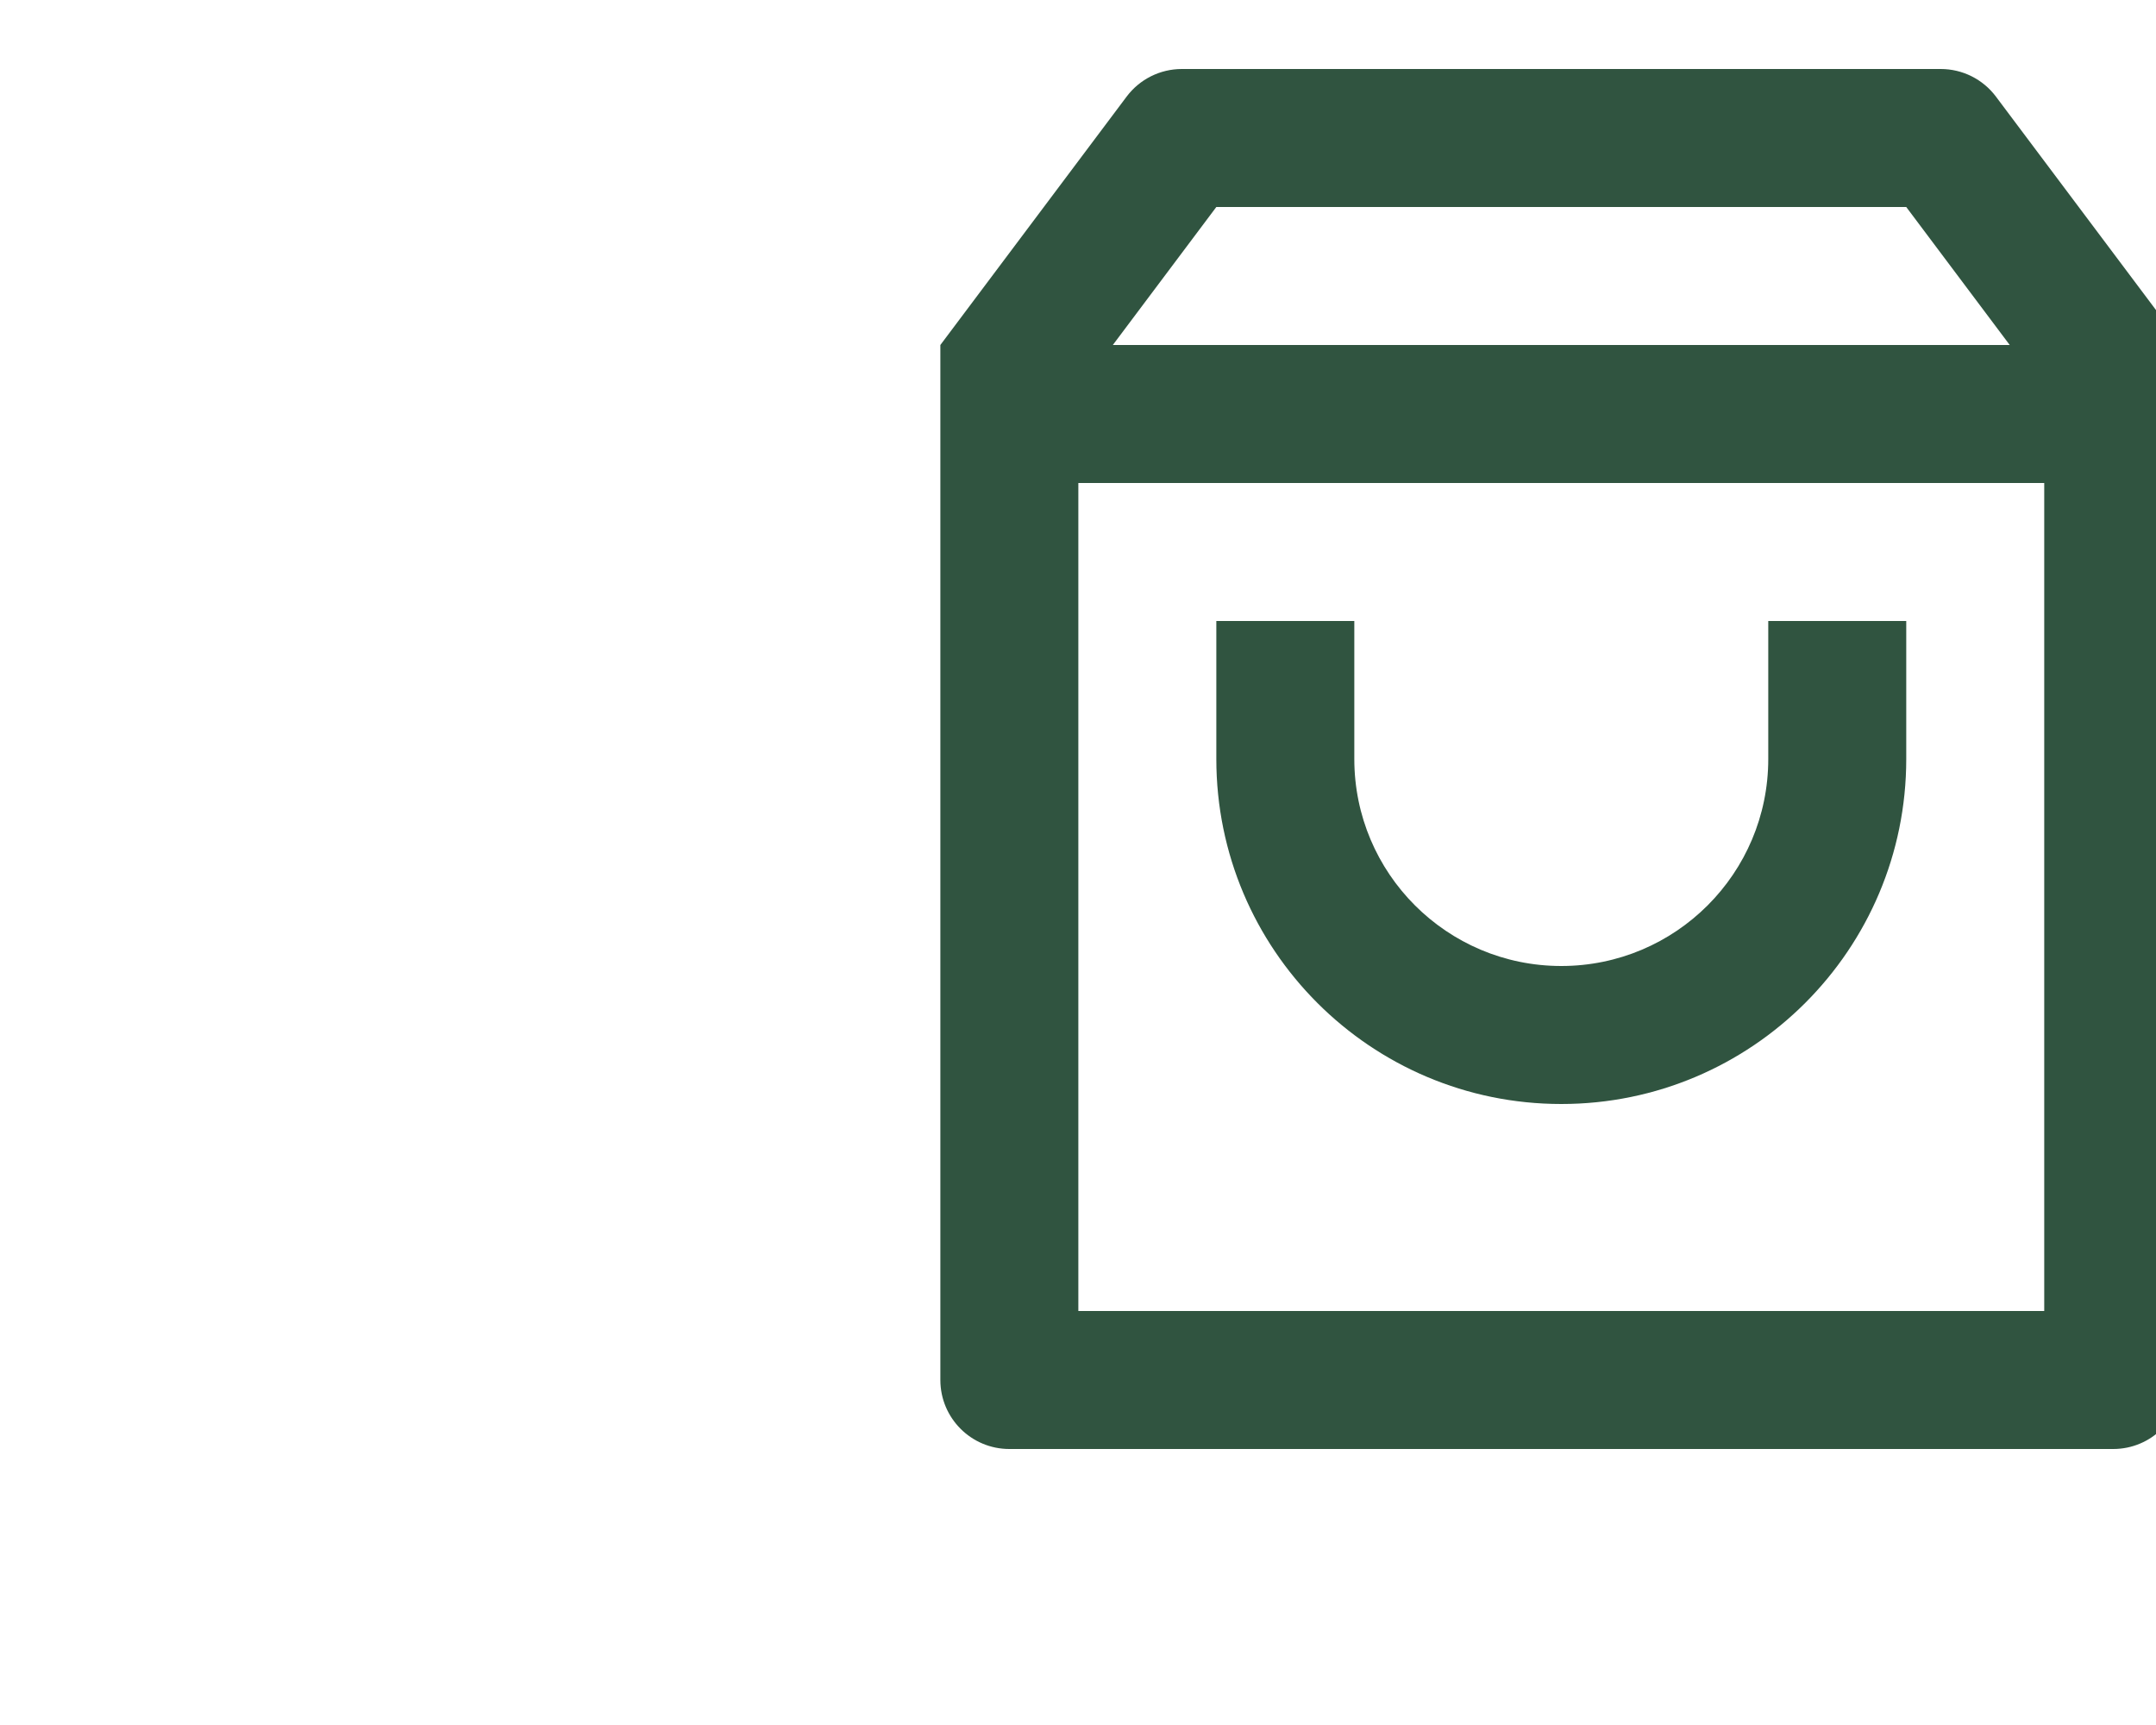
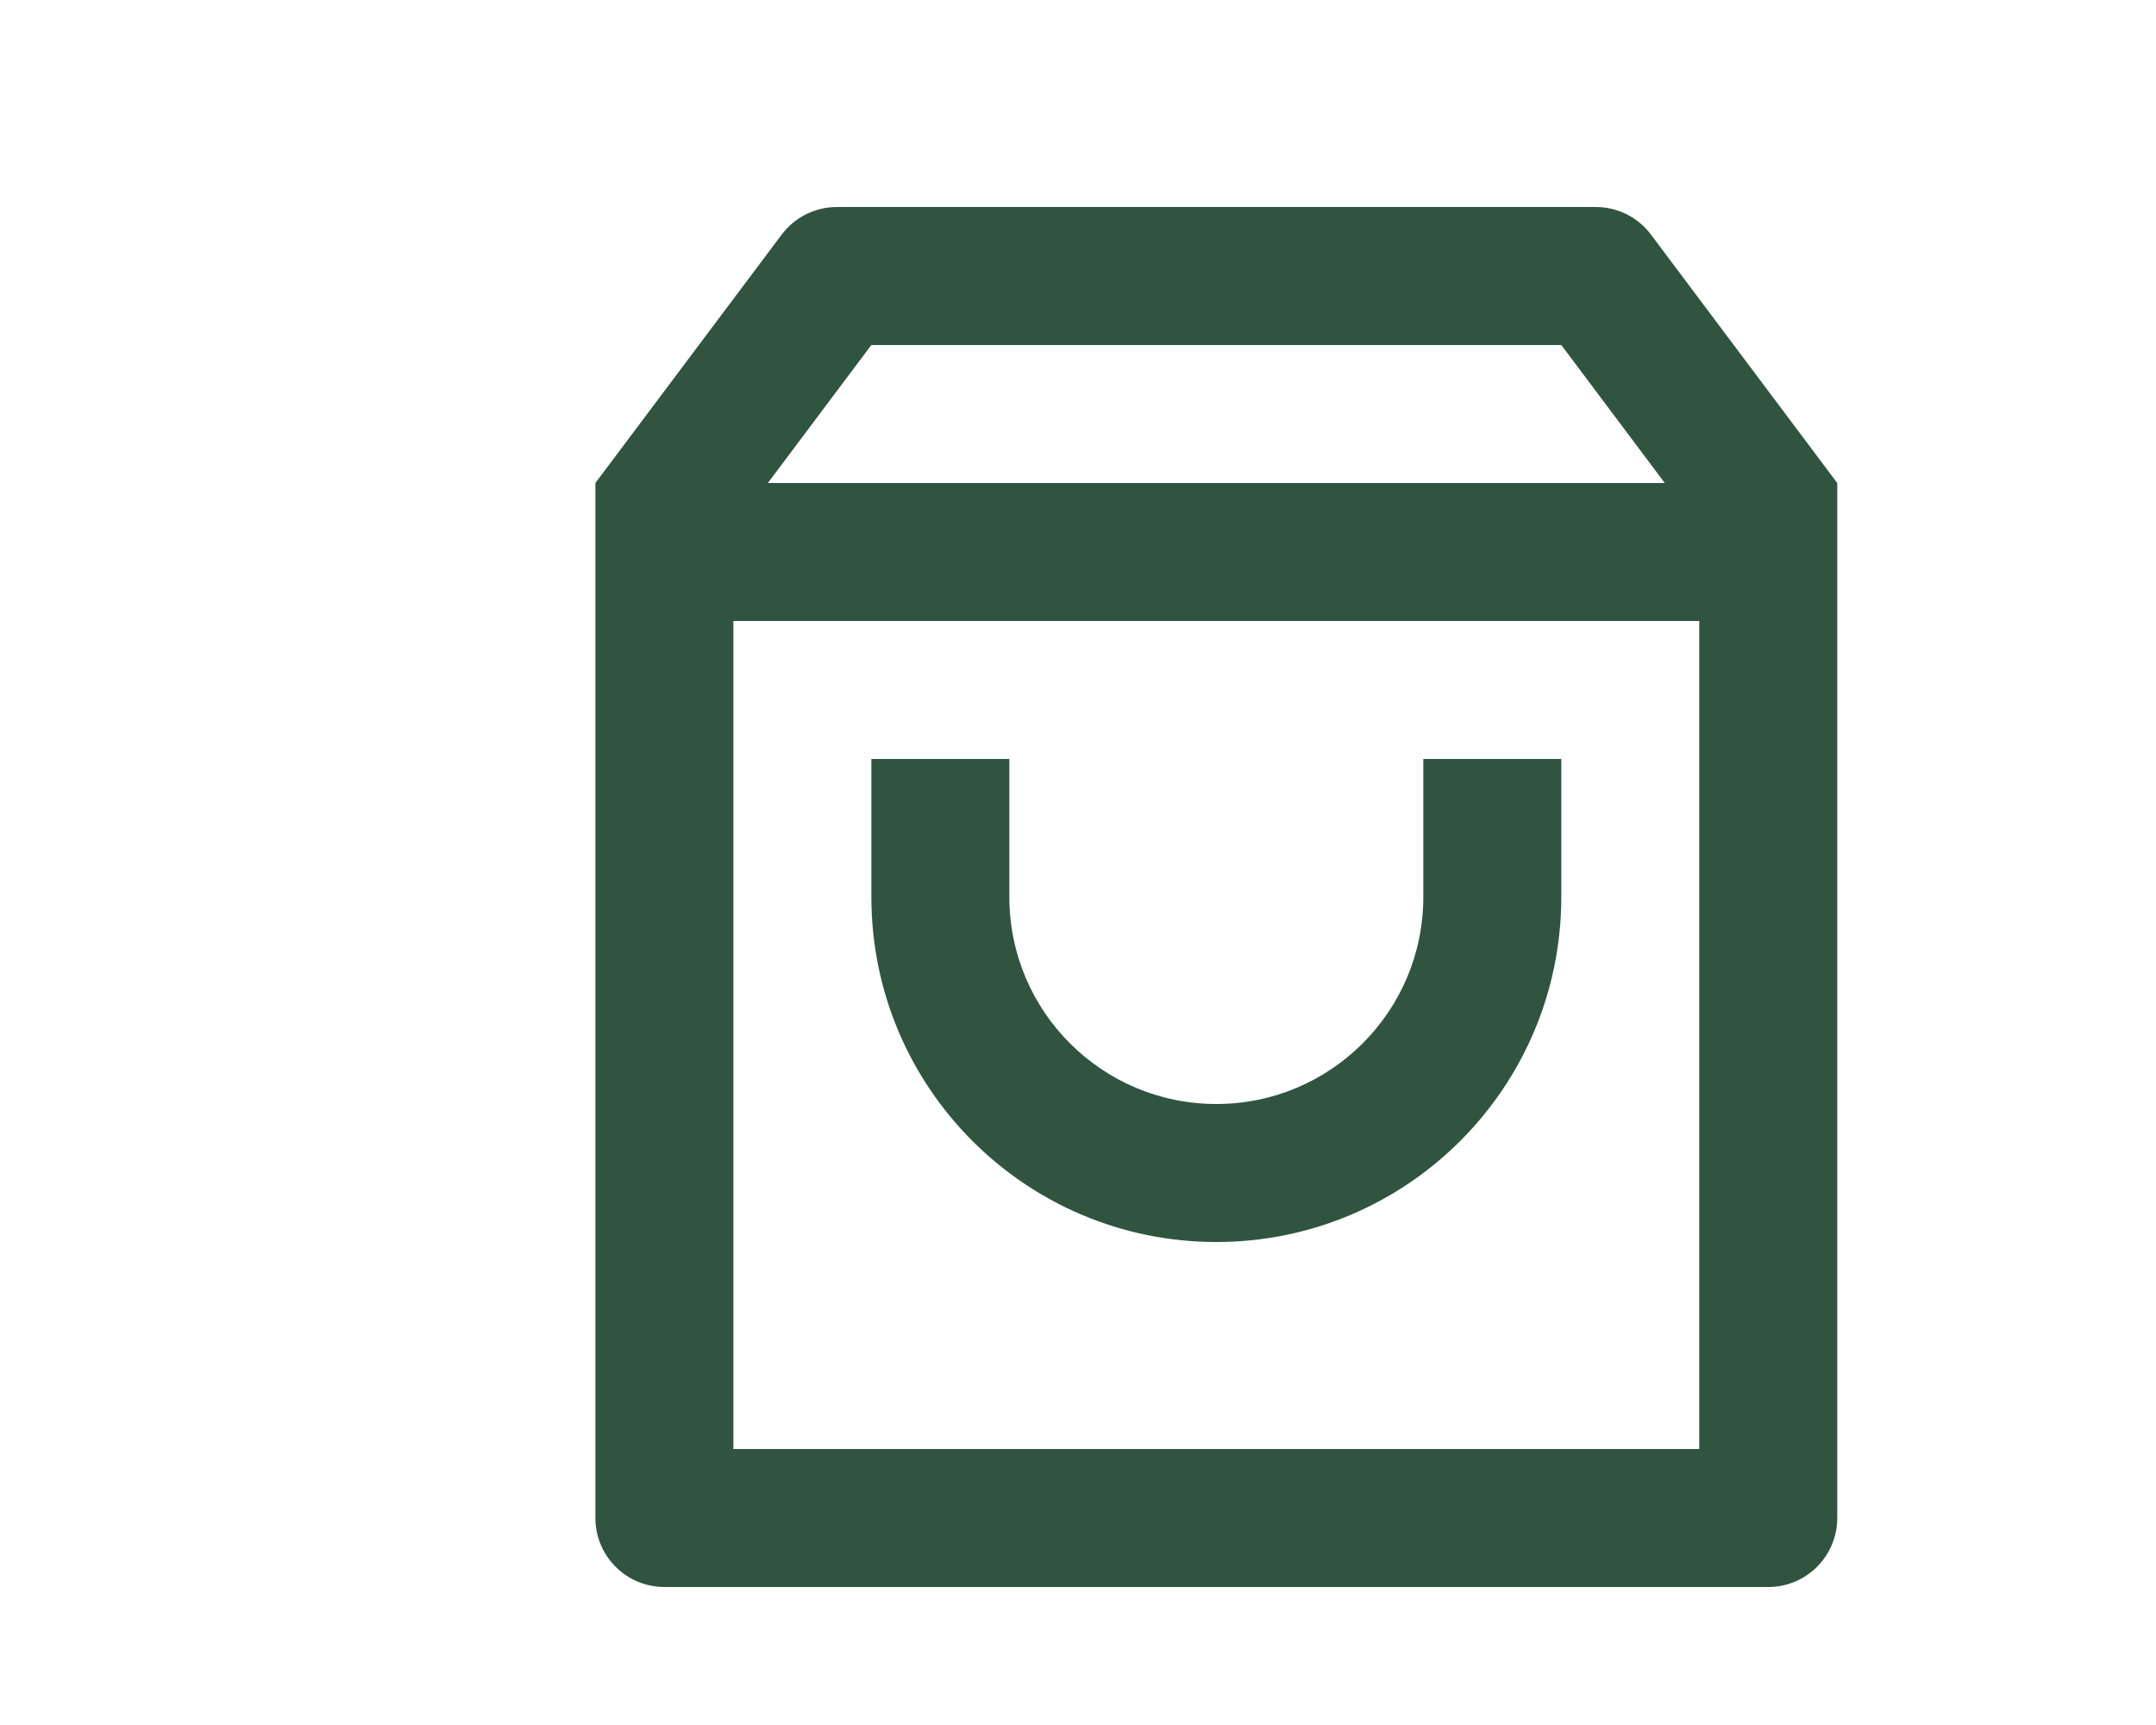
- <svg xmlns="http://www.w3.org/2000/svg" width="50" height="40" viewBox="0 1 10 25">
+ <svg xmlns="http://www.w3.org/2000/svg" width="50" height="40" viewBox="0 -1 20 25">
  <path fill="#305440" d="M6.505 2h11a1 1 0 0 1 .8.4l2.7 3.6v15a1 1 0 0 1-1 1h-16a1 1 0 0 1-1-1V6l2.7-3.6a1 1 0 0 1 .8-.4m12.5 6h-14v12h14zm-.5-2l-1.5-2h-10l-1.5 2zm-9.5 4v2a3 3 0 1 0 6 0v-2h2v2a5 5 0 0 1-10 0v-2z">
                </path>
</svg>
